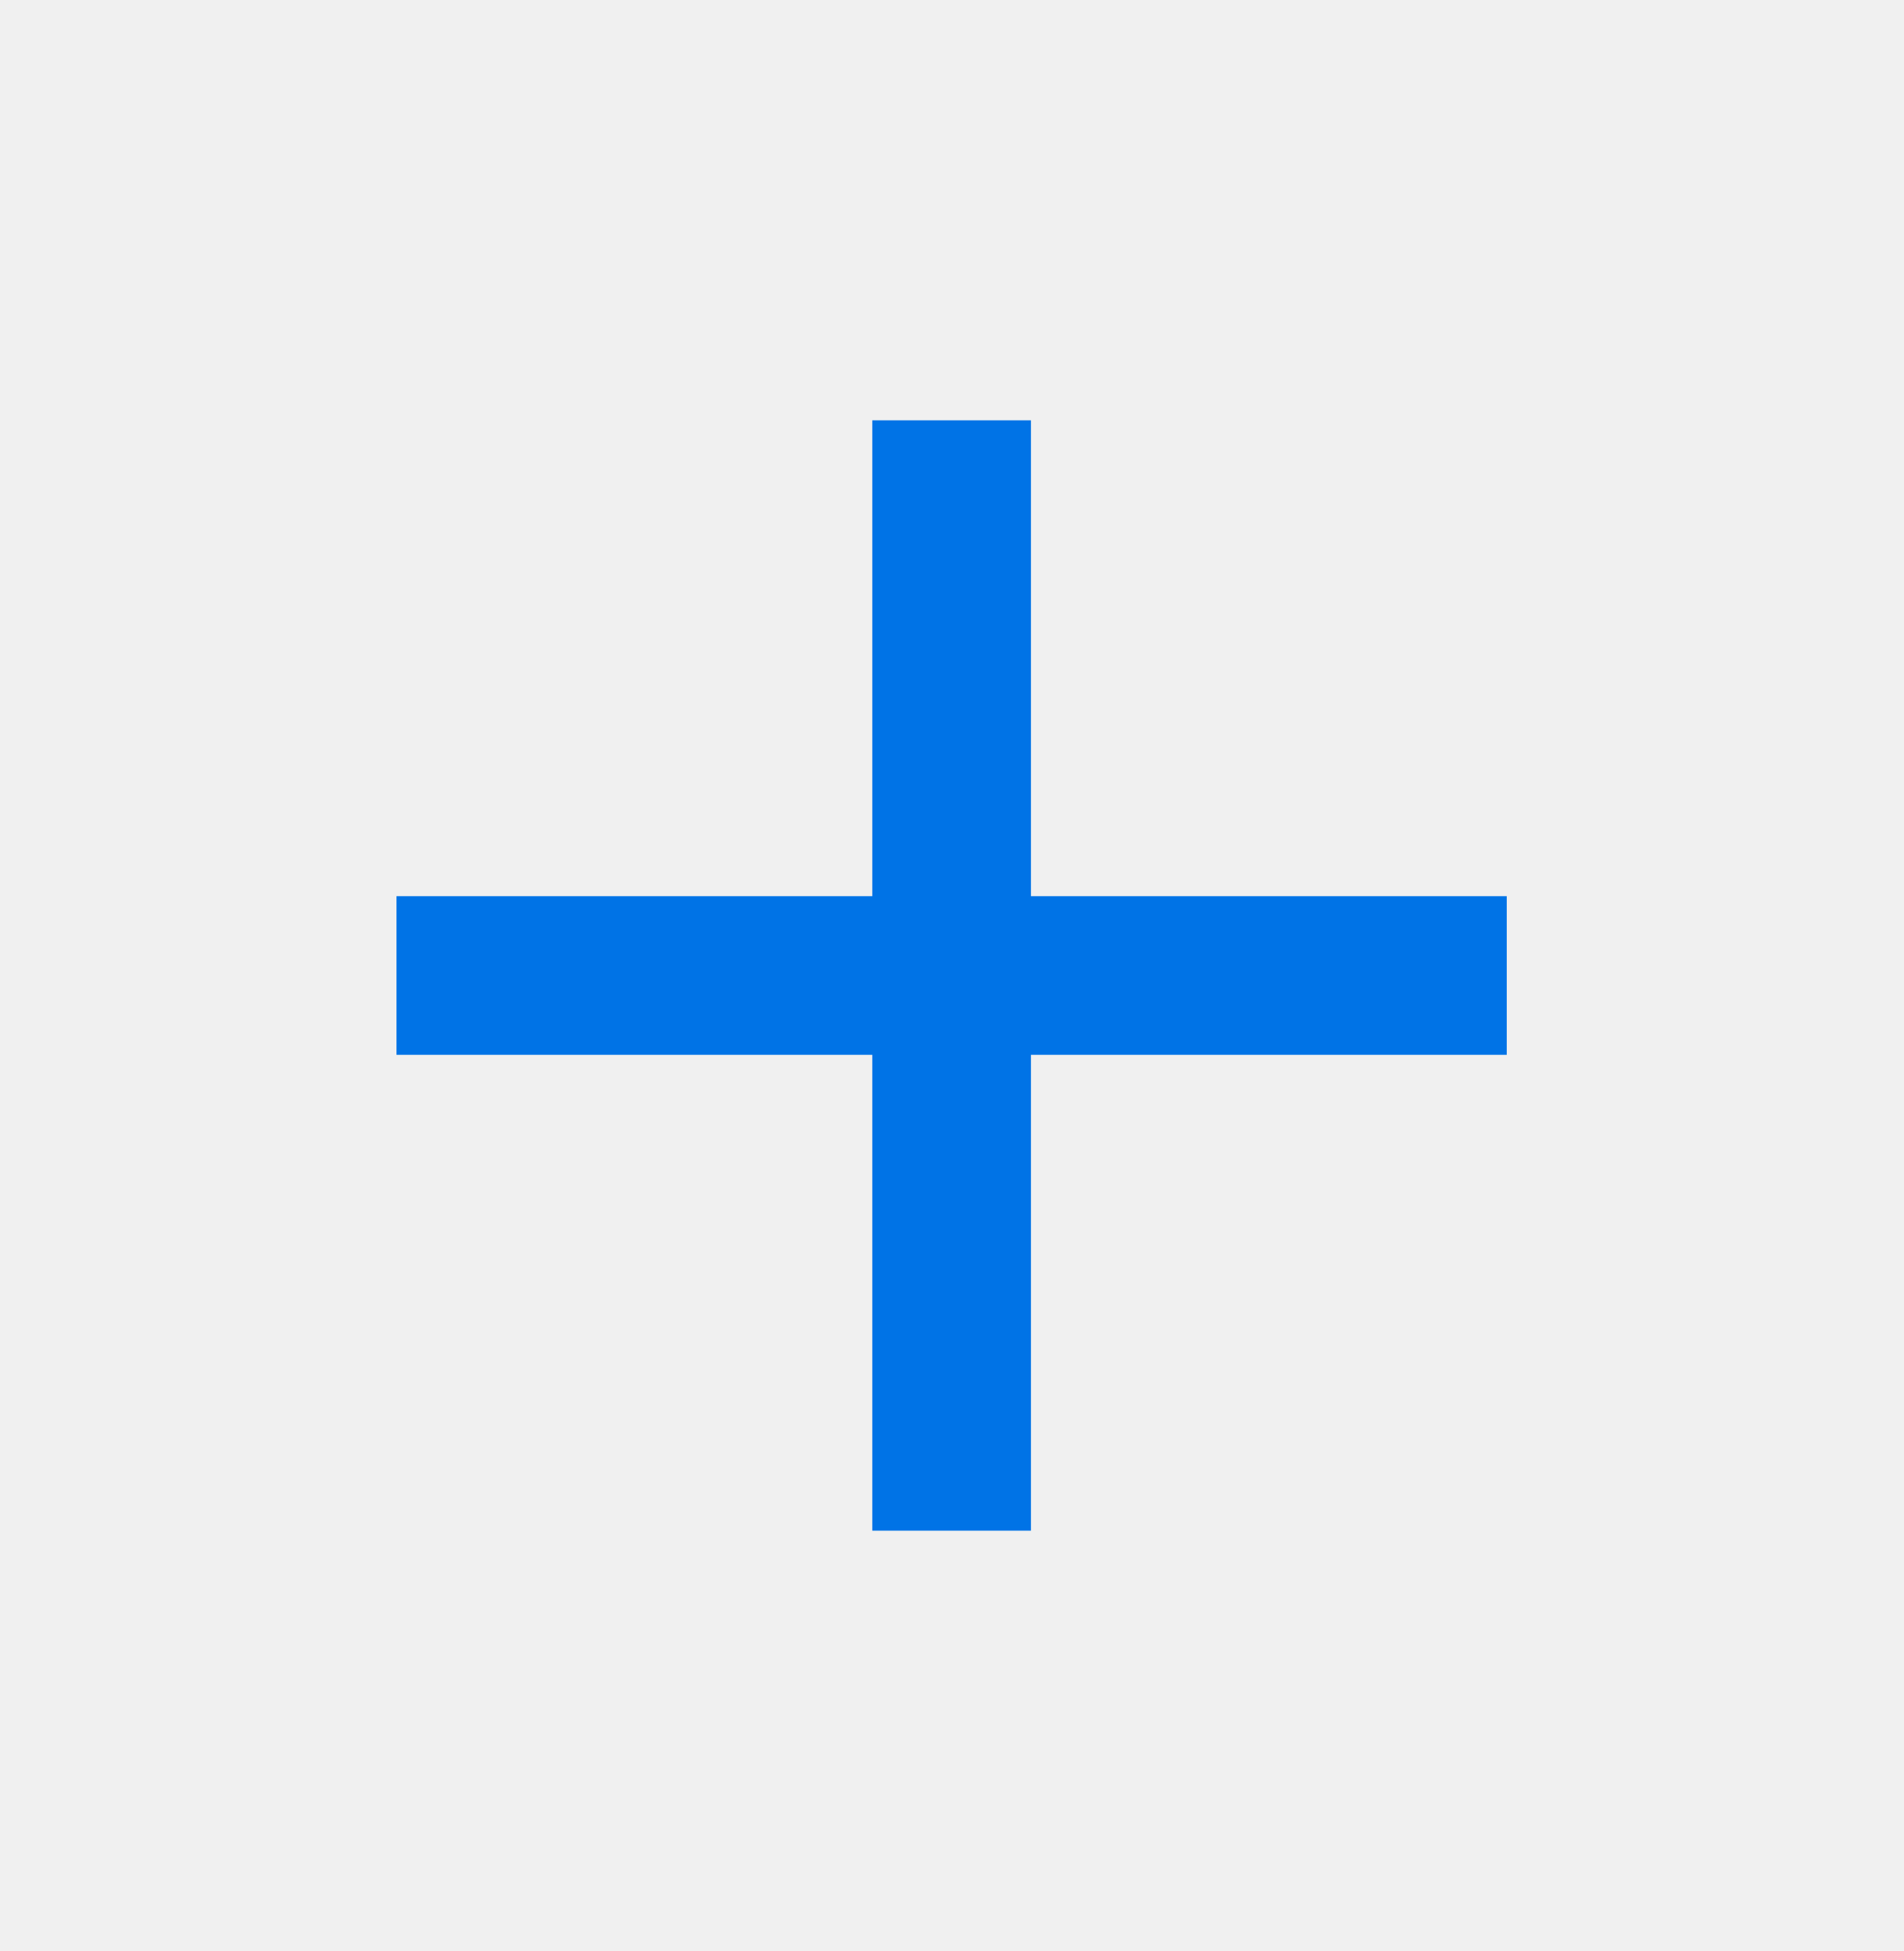
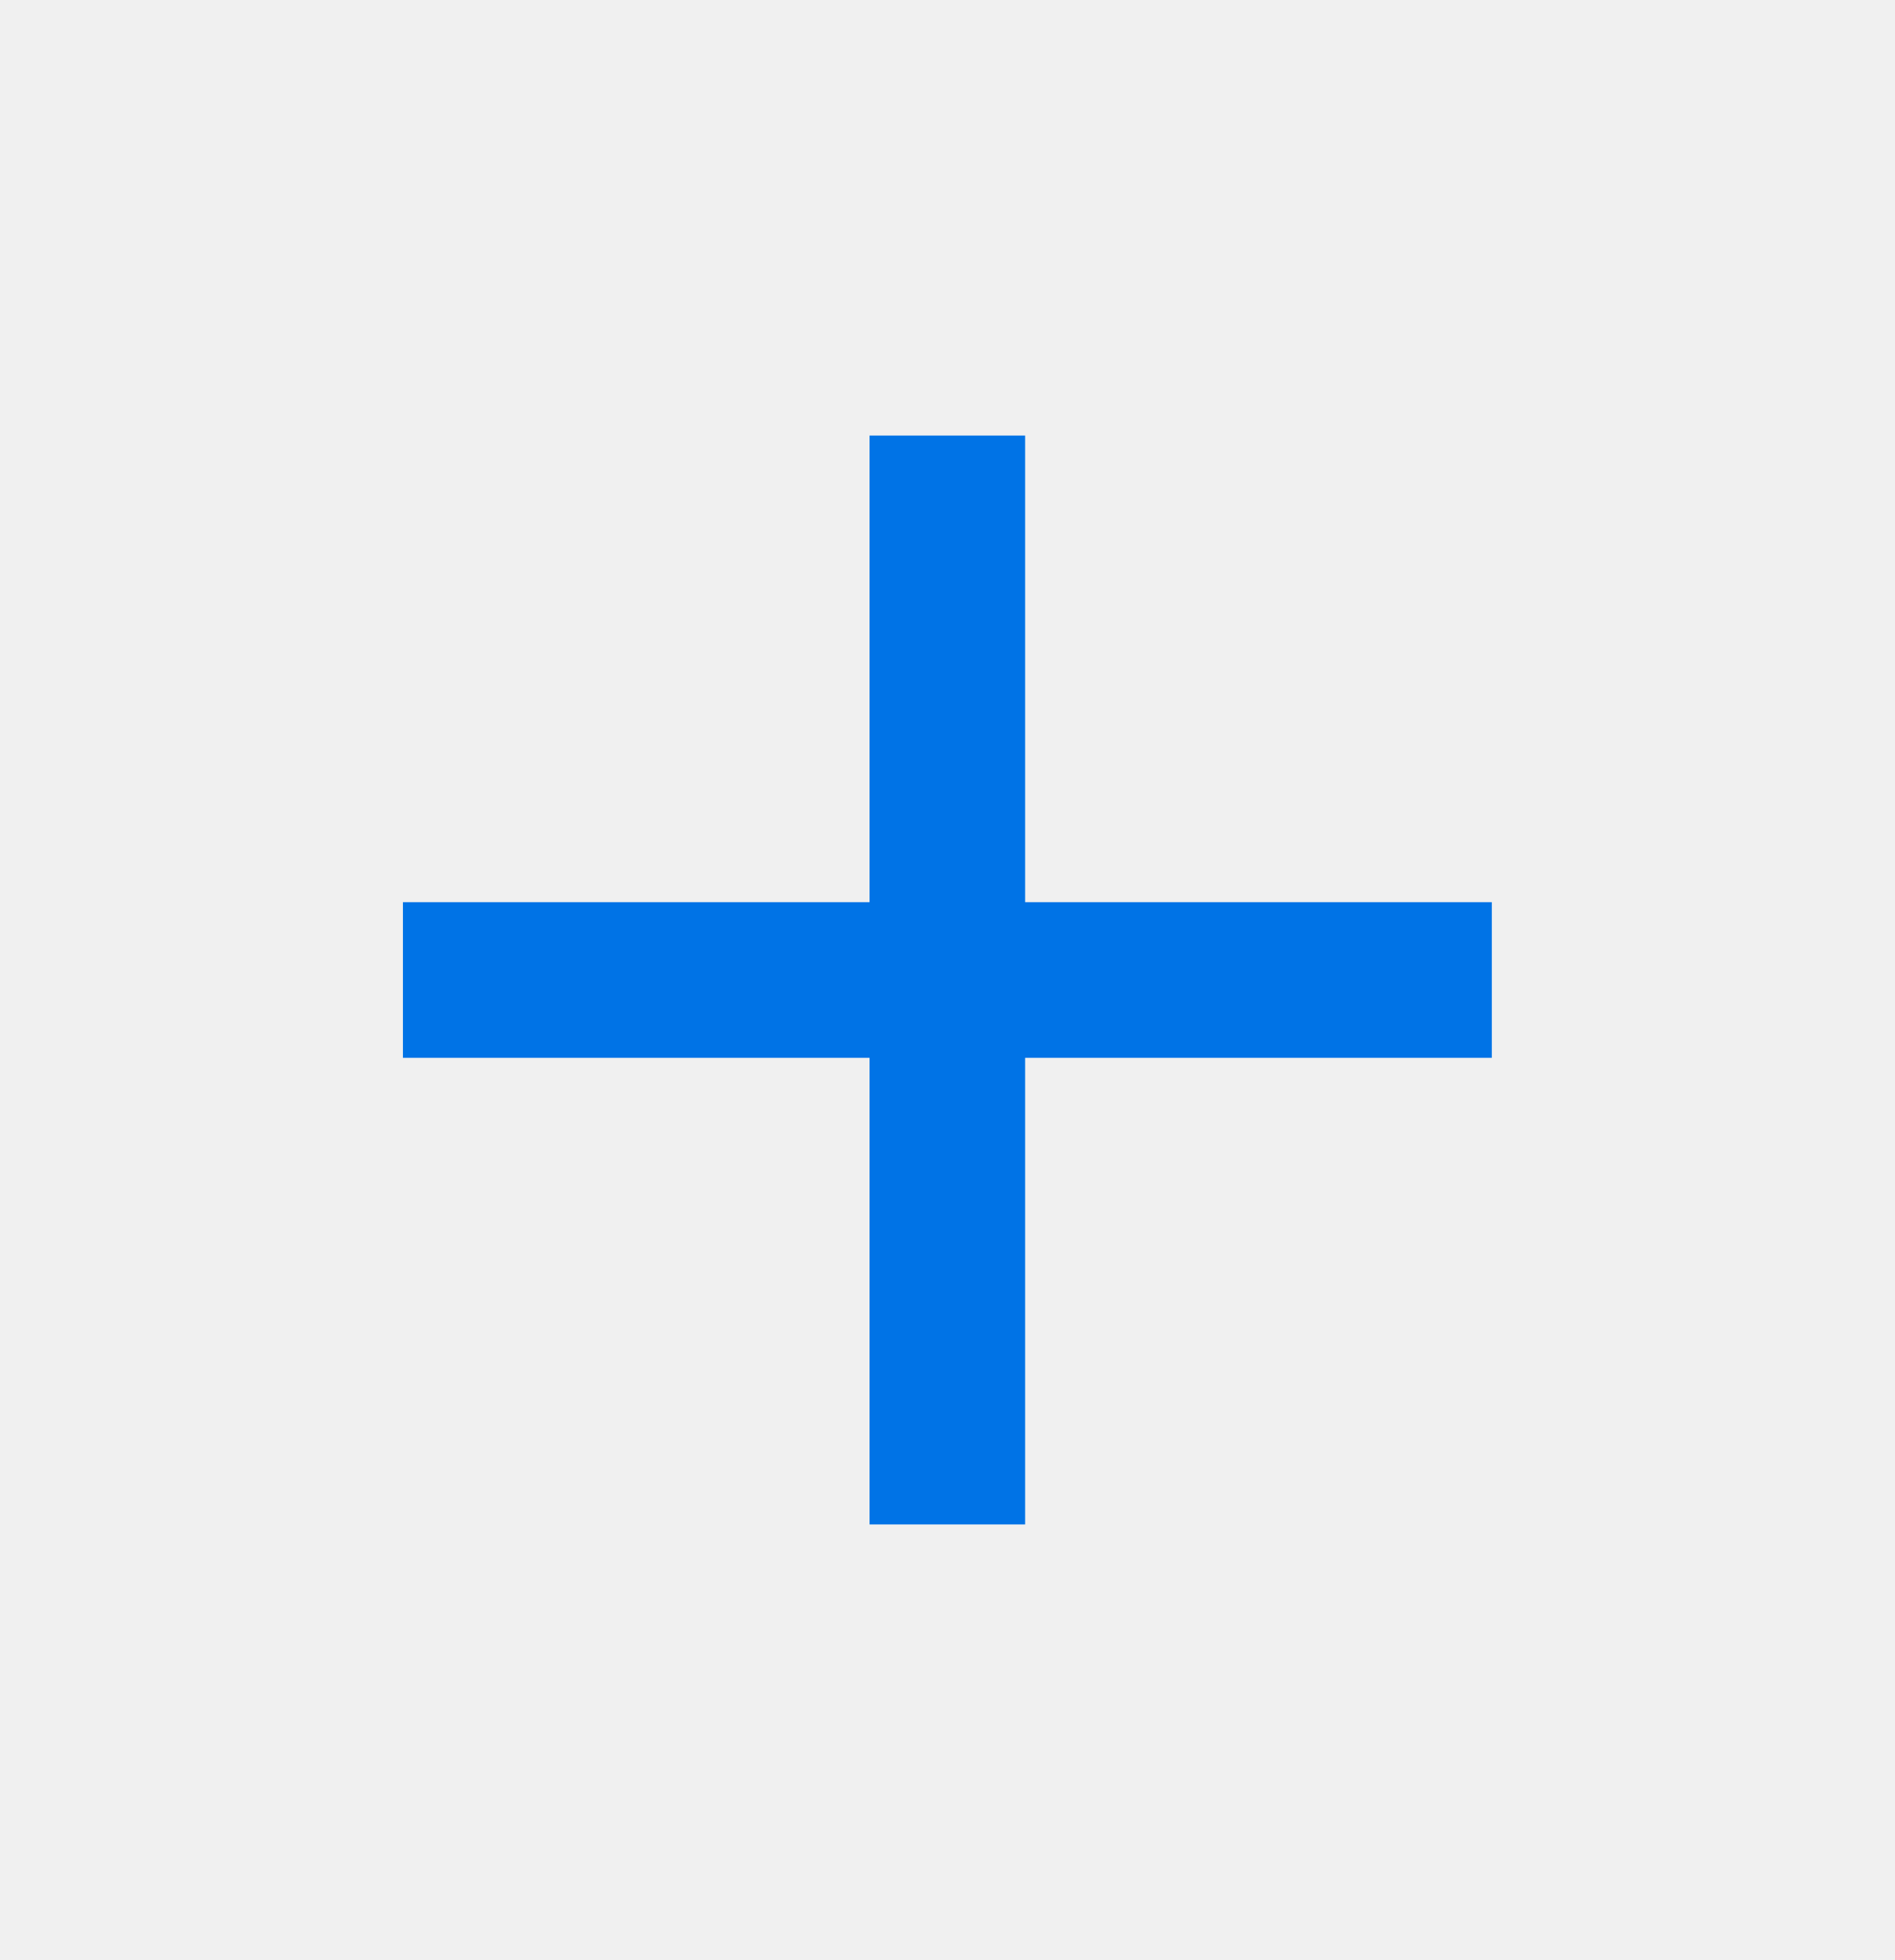
- <svg xmlns="http://www.w3.org/2000/svg" width="40" height="41" viewBox="0 0 40 41" fill="none">
-   <g clip-path="url(#clip0_0_553)">
-     <path d="M31.667 22.167H21.667V32.167H18.333V22.167H8.333V18.833H18.333V8.833H21.667V18.833H31.667V22.167Z" fill="#0073E6" />
+ <svg xmlns="http://www.w3.org/2000/svg" width="29" height="30" viewBox="0 0 29 30" fill="none">
+   <g clip-path="url(#clip0_0_1045)">
+     <path d="M22.833 16.191H15.69V23.333H13.309V16.191H6.167V13.809H13.309V6.667H15.69V13.809H22.833V16.191Z" fill="#0073E6" />
  </g>
  <defs>
-     <clipPath id="clip0_0_553">
-       <rect width="40" height="40" fill="white" transform="translate(0 0.5)" />
+     <clipPath id="clip0_0_1045">
+       <rect width="28.571" height="28.571" fill="white" transform="translate(0.214233 0.714294)" />
    </clipPath>
  </defs>
</svg>
